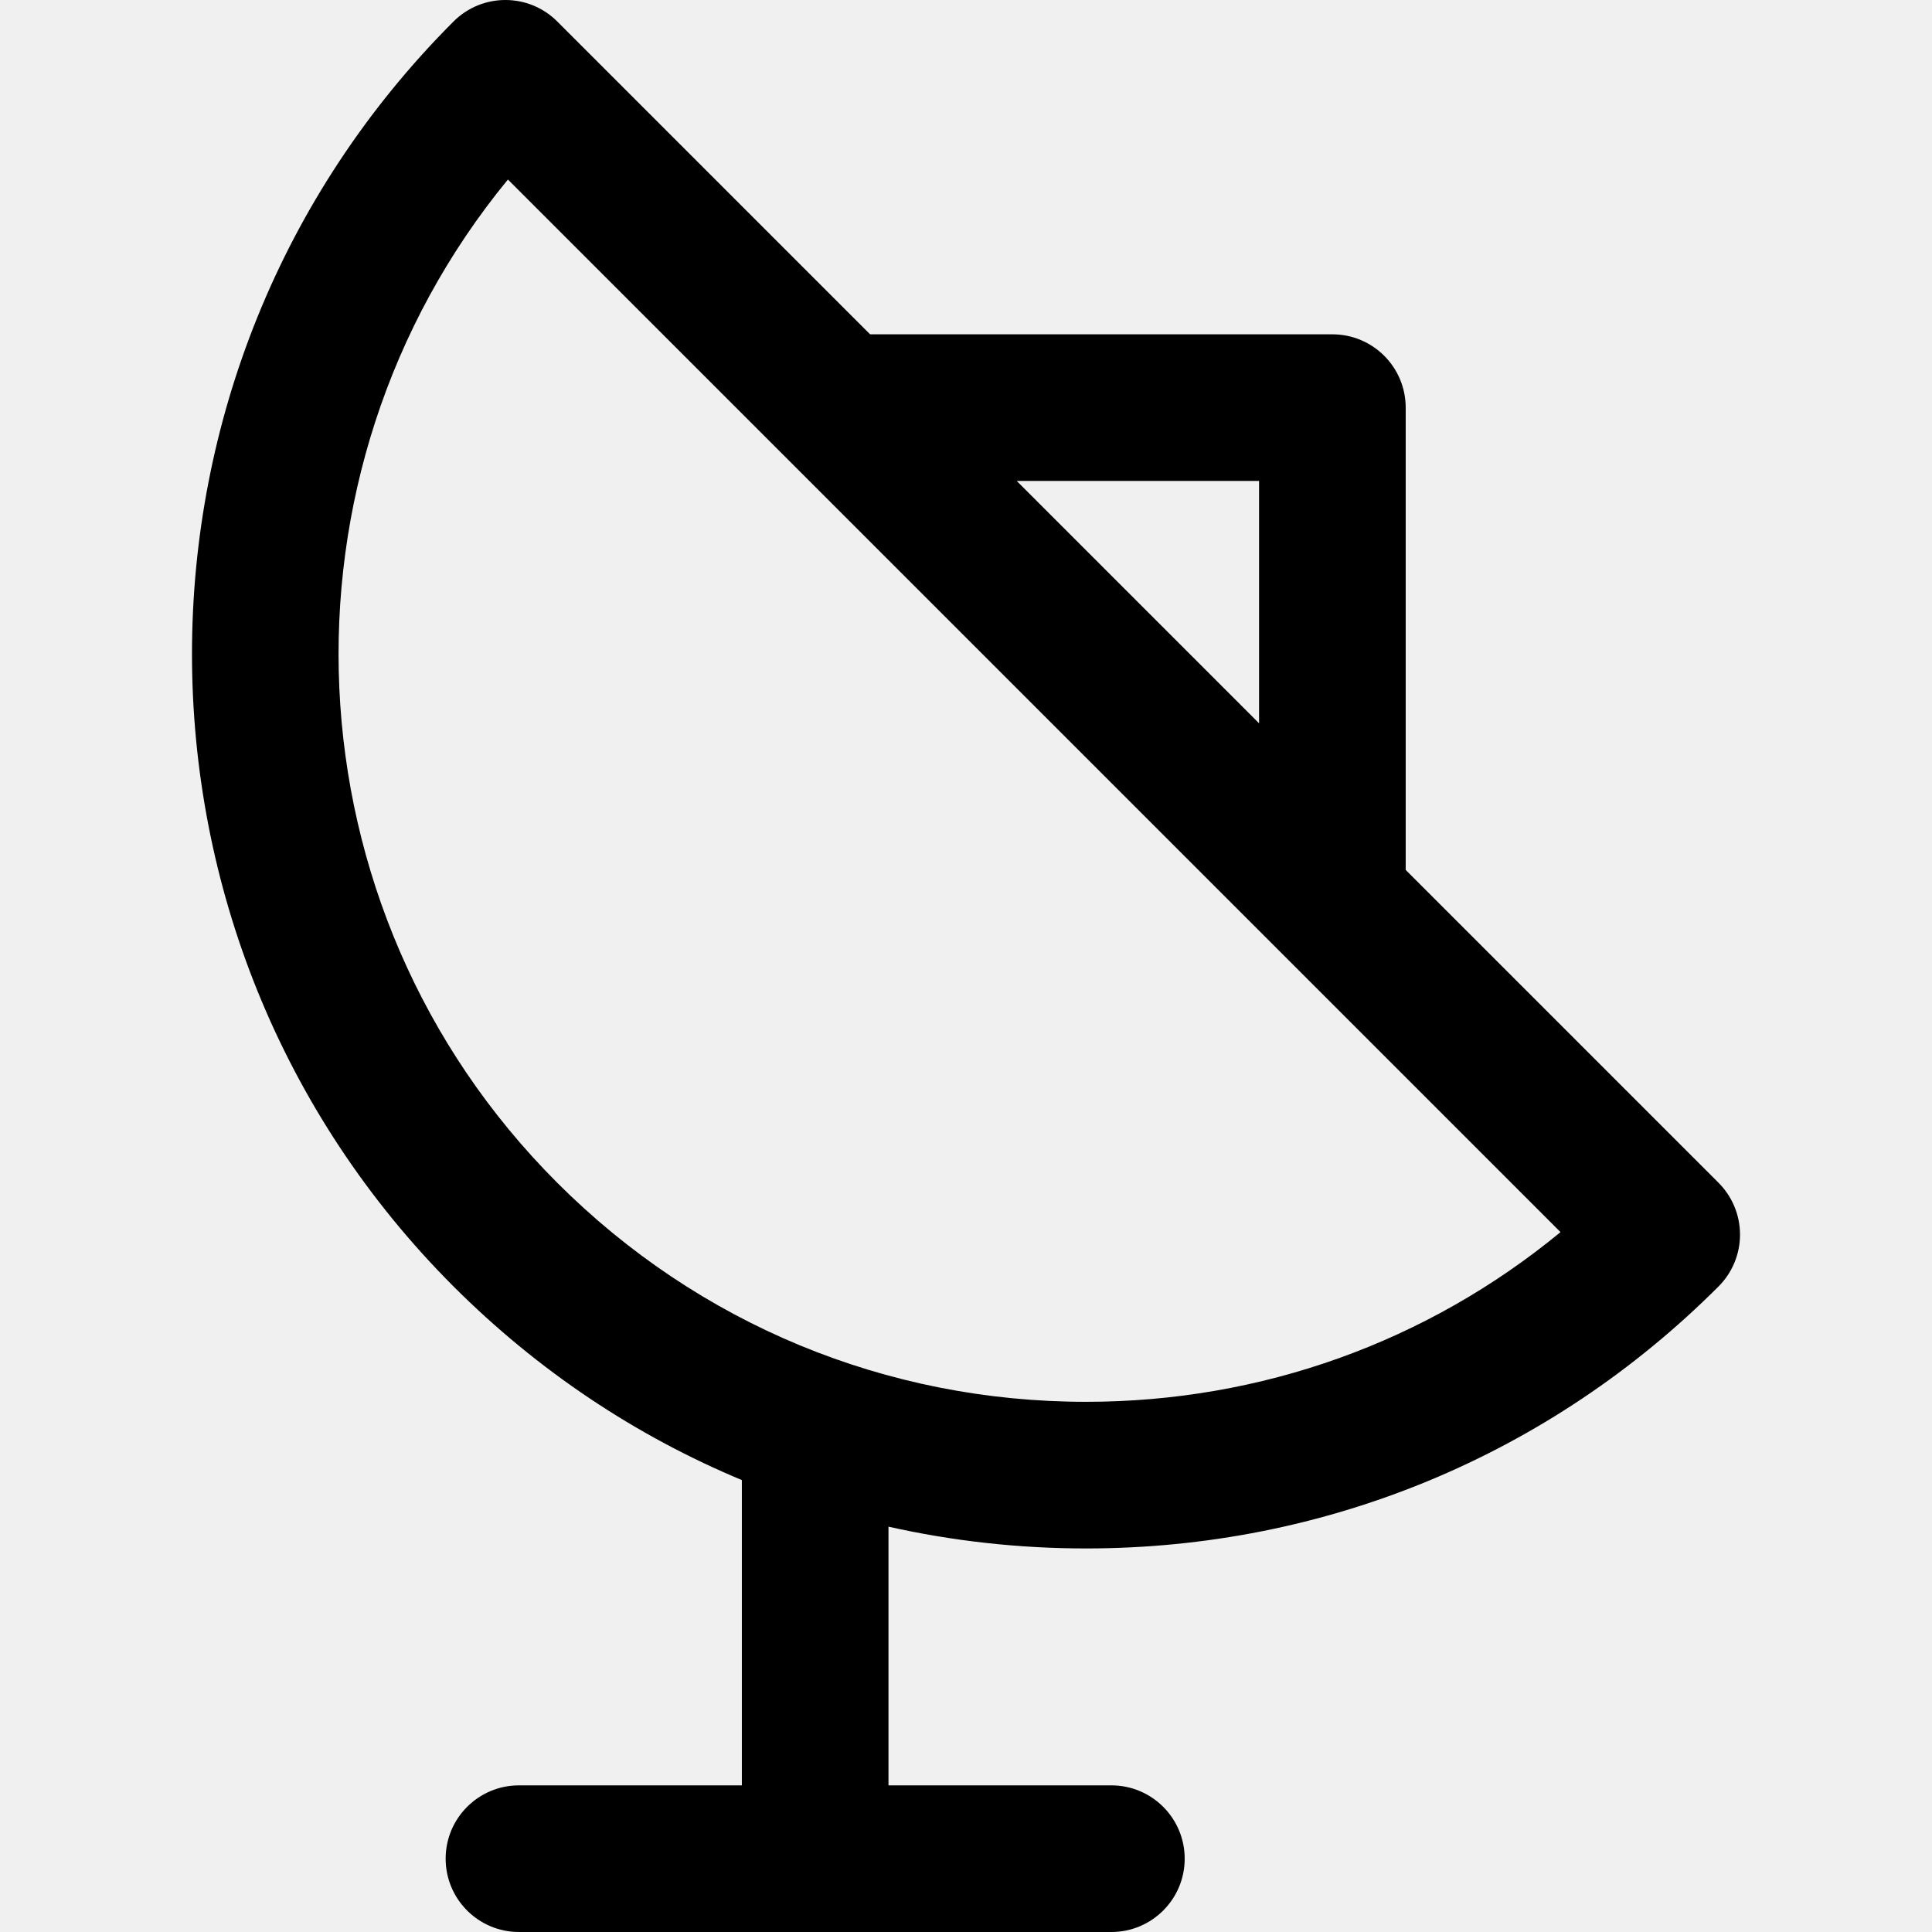
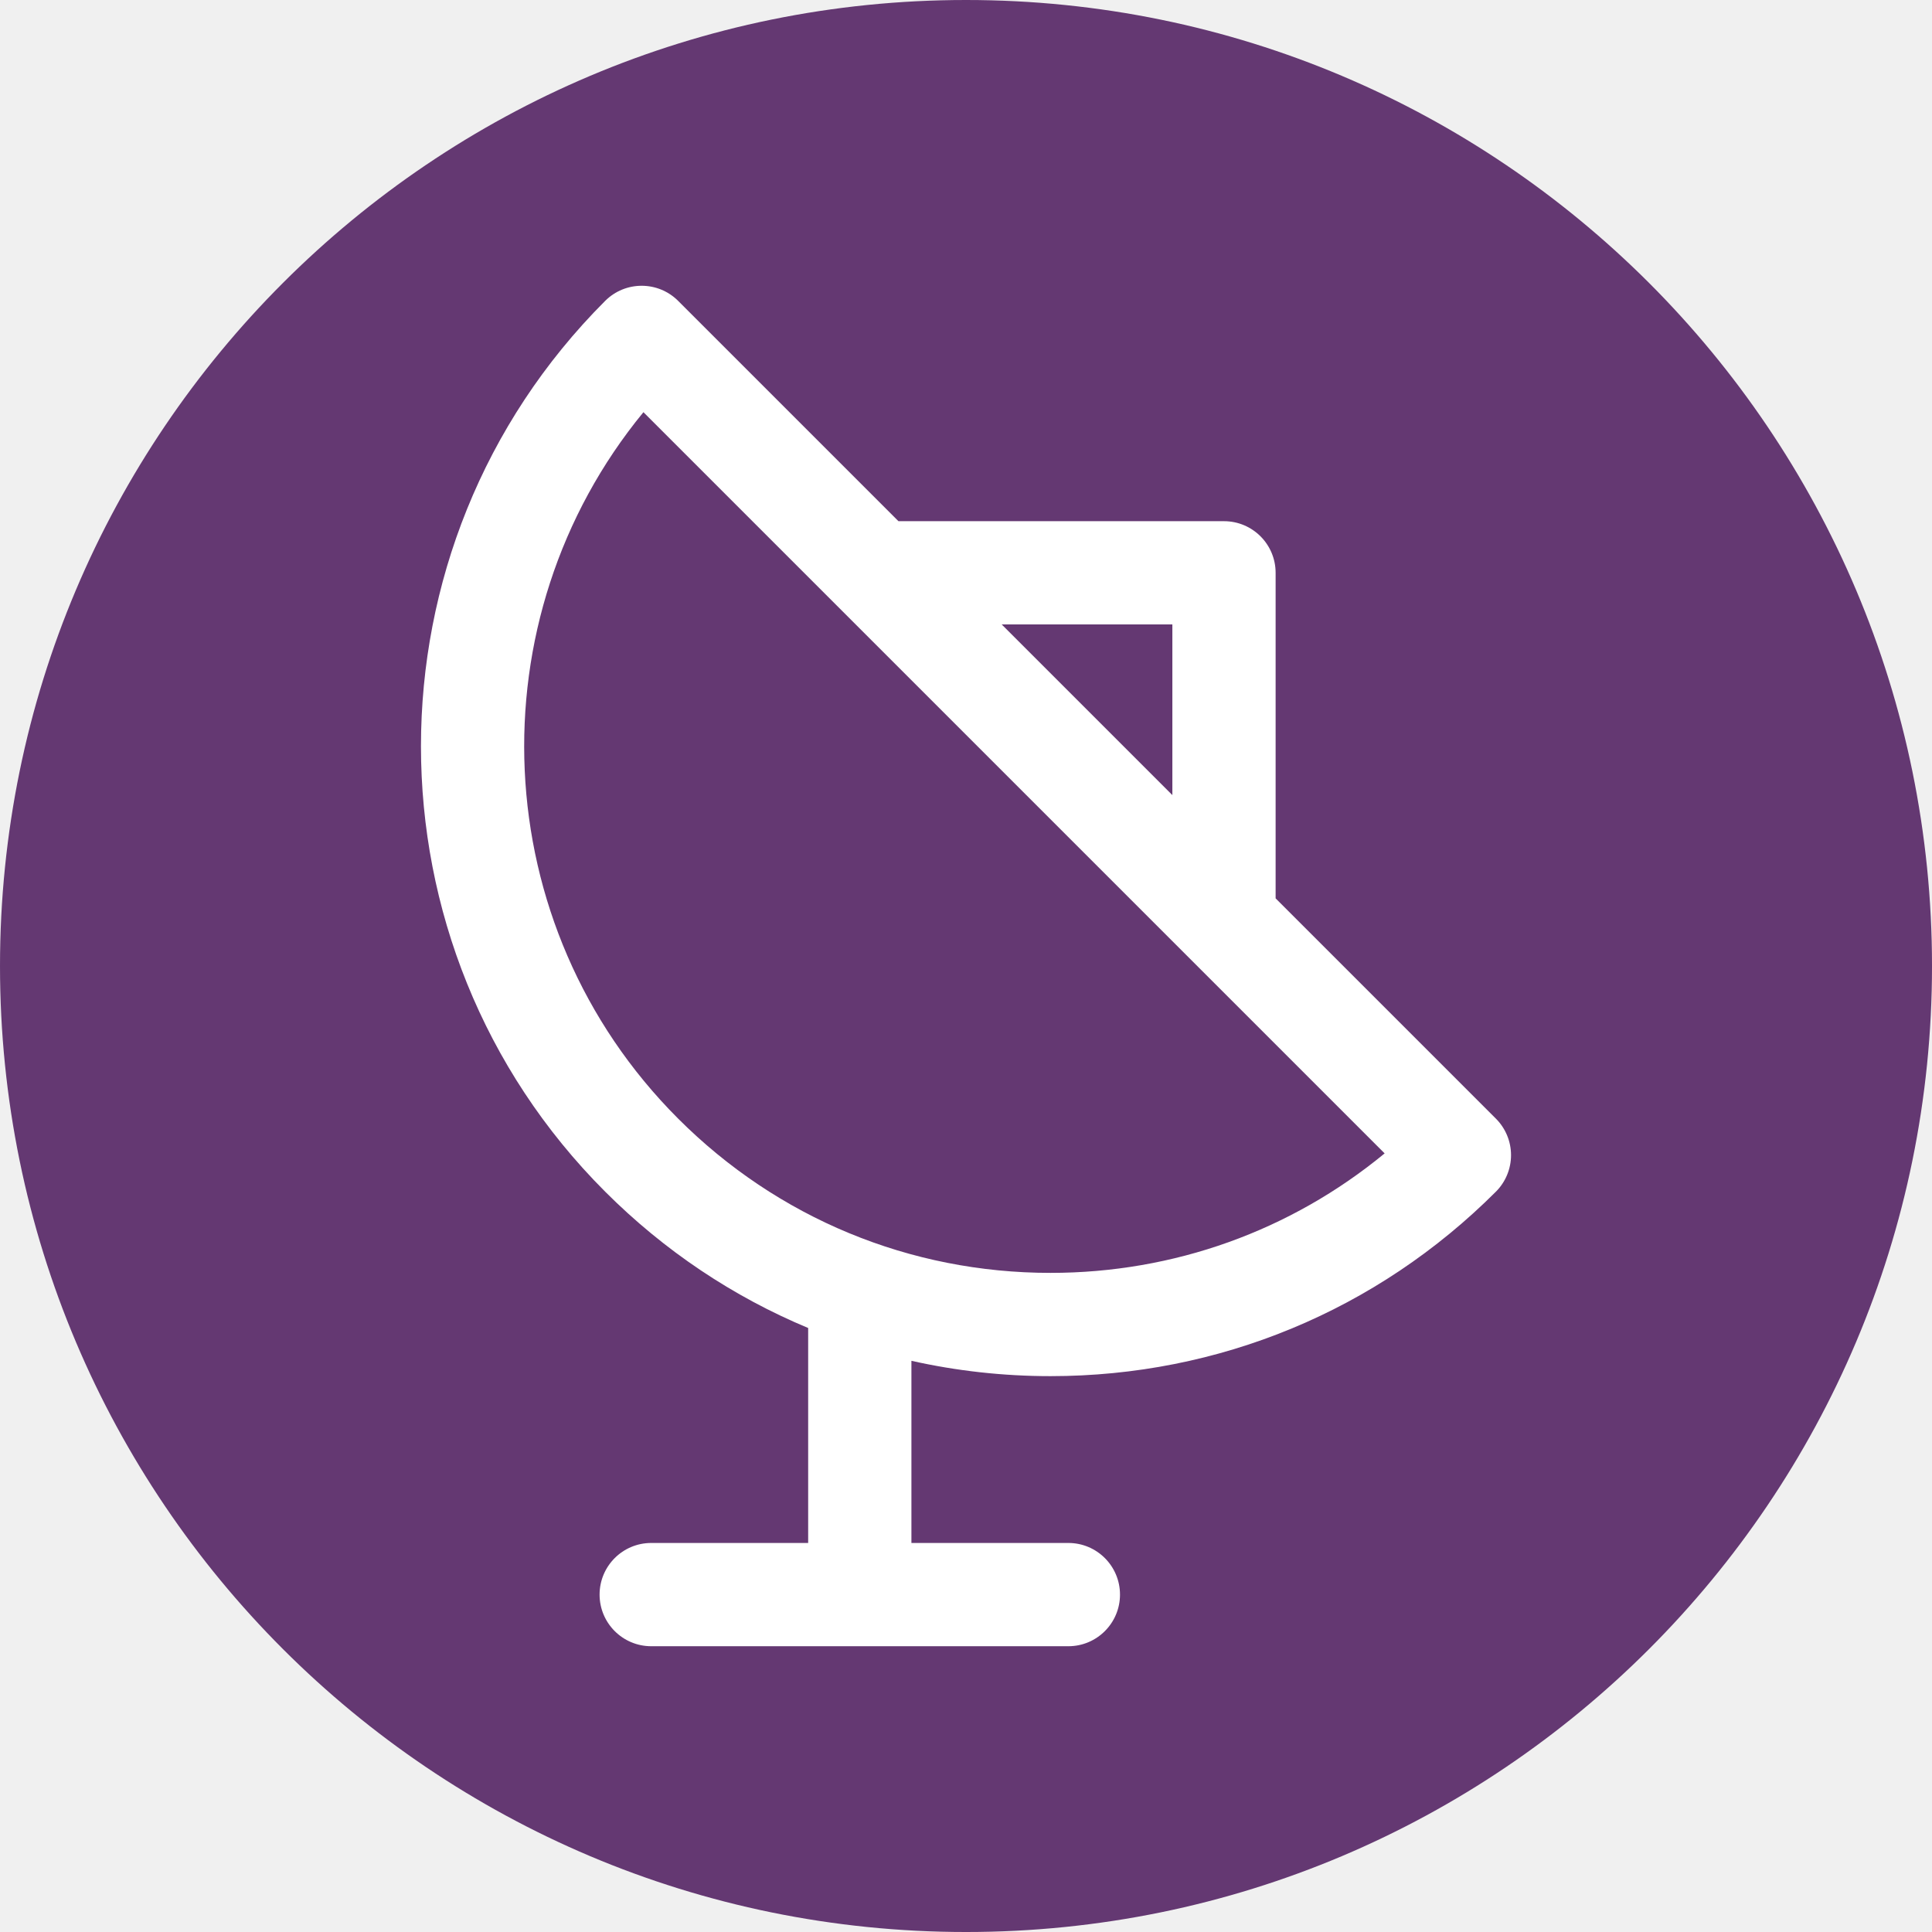
- <svg xmlns="http://www.w3.org/2000/svg" version="1.1" id="Capa_1" x="0px" y="0px" width="329.388px" height="329.388px" viewBox="0 0 329.388 329.388" style="enable-background:new 0 0 329.388 329.388;" xml:space="preserve">
-   <g>
-     <path d="M185.161,263.996c40.734,0,79.03-15.863,107.834-44.666c2.344-2.344,3.661-5.523,3.661-8.84   c0-3.315-1.317-6.494-3.661-8.838l-53.337-53.338V69.498c0-6.904-5.596-12.5-12.5-12.5h-78.816L95.004,3.661   c-4.882-4.882-12.796-4.882-17.678,0c-59.459,59.459-59.459,156.208,0,215.668c14.325,14.324,31,25.445,49.153,33.01v52.049h-38   c-6.902,0-12.5,5.598-12.5,12.5s5.598,12.5,12.5,12.5h101c6.903,0,12.5-5.598,12.5-12.5s-5.597-12.5-12.5-12.5h-38v-44.104   C162.409,262.736,173.687,263.996,185.161,263.996z M214.658,81.998v41.316l-41.316-41.316H214.658z M86.595,30.607   l179.458,179.458c-22.749,18.738-51.036,28.931-80.893,28.931c-34.058,0-66.075-13.263-90.156-37.345   C48.274,154.921,45.473,80.642,86.595,30.607z" />
+ <svg xmlns="http://www.w3.org/2000/svg" width="100%" height="100%" viewBox="0 0 1200 1200" version="1.1" xml:space="preserve" style="fill-rule:evenodd;clip-rule:evenodd;stroke-linejoin:round;stroke-miterlimit:2;">
+   <g transform="matrix(1.15385,0,0,1.30435,-161.538,-286.957)">
+     <ellipse cx="660" cy="680" rx="520" ry="460" style="fill:rgb(100,56,114);" />
  </g>
-   <g>
- </g>
-   <g>
- </g>
-   <g>
- </g>
-   <g>
- </g>
-   <g>
- </g>
-   <g>
- </g>
-   <g>
- </g>
-   <g>
- </g>
-   <g>
- </g>
-   <g>
- </g>
-   <g>
- </g>
-   <g>
- </g>
-   <g>
- </g>
-   <g>
- </g>
-   <g>
- </g>
+   <g transform="matrix(2.56536,0,0,2.56536,600,600)">
+     <g transform="matrix(1,0,0,1,-164.694,-164.694)">
+       <clipPath id="_clip1">
+         <rect x="0" y="0" width="329.388" height="329.388" />
+       </clipPath>
+       <g clip-path="url(#_clip1)">
+         <path d="M185.161,263.996C225.895,263.996 264.191,248.133 292.995,219.33C295.339,216.986 296.656,213.807 296.656,210.49C296.656,207.175 295.339,203.996 292.995,201.652L239.658,148.314L239.658,69.498C239.658,62.594 234.062,56.998 227.158,56.998L148.342,56.998L95.004,3.661C90.122,-1.221 82.208,-1.221 77.326,3.661C17.867,63.12 17.867,159.869 77.326,219.329C91.651,233.653 108.326,244.774 126.479,252.339L126.479,304.388L88.479,304.388C81.577,304.388 75.979,309.986 75.979,316.888C75.979,323.79 81.577,329.388 88.479,329.388L189.479,329.388C196.382,329.388 201.979,323.79 201.979,316.888C201.979,309.986 196.382,304.388 189.479,304.388L151.479,304.388L151.479,260.284C162.409,262.736 173.687,263.996 185.161,263.996ZM214.658,81.998L214.658,123.314L173.342,81.998L214.658,81.998ZM86.595,30.607L266.053,210.065C243.304,228.803 215.017,238.996 185.16,238.996C151.102,238.996 119.085,225.733 95.004,201.651C48.274,154.921 45.473,80.642 86.595,30.607Z" style="fill:white;fill-rule:nonzero;" />
+       </g>
+     </g>
+   </g>
</svg>
